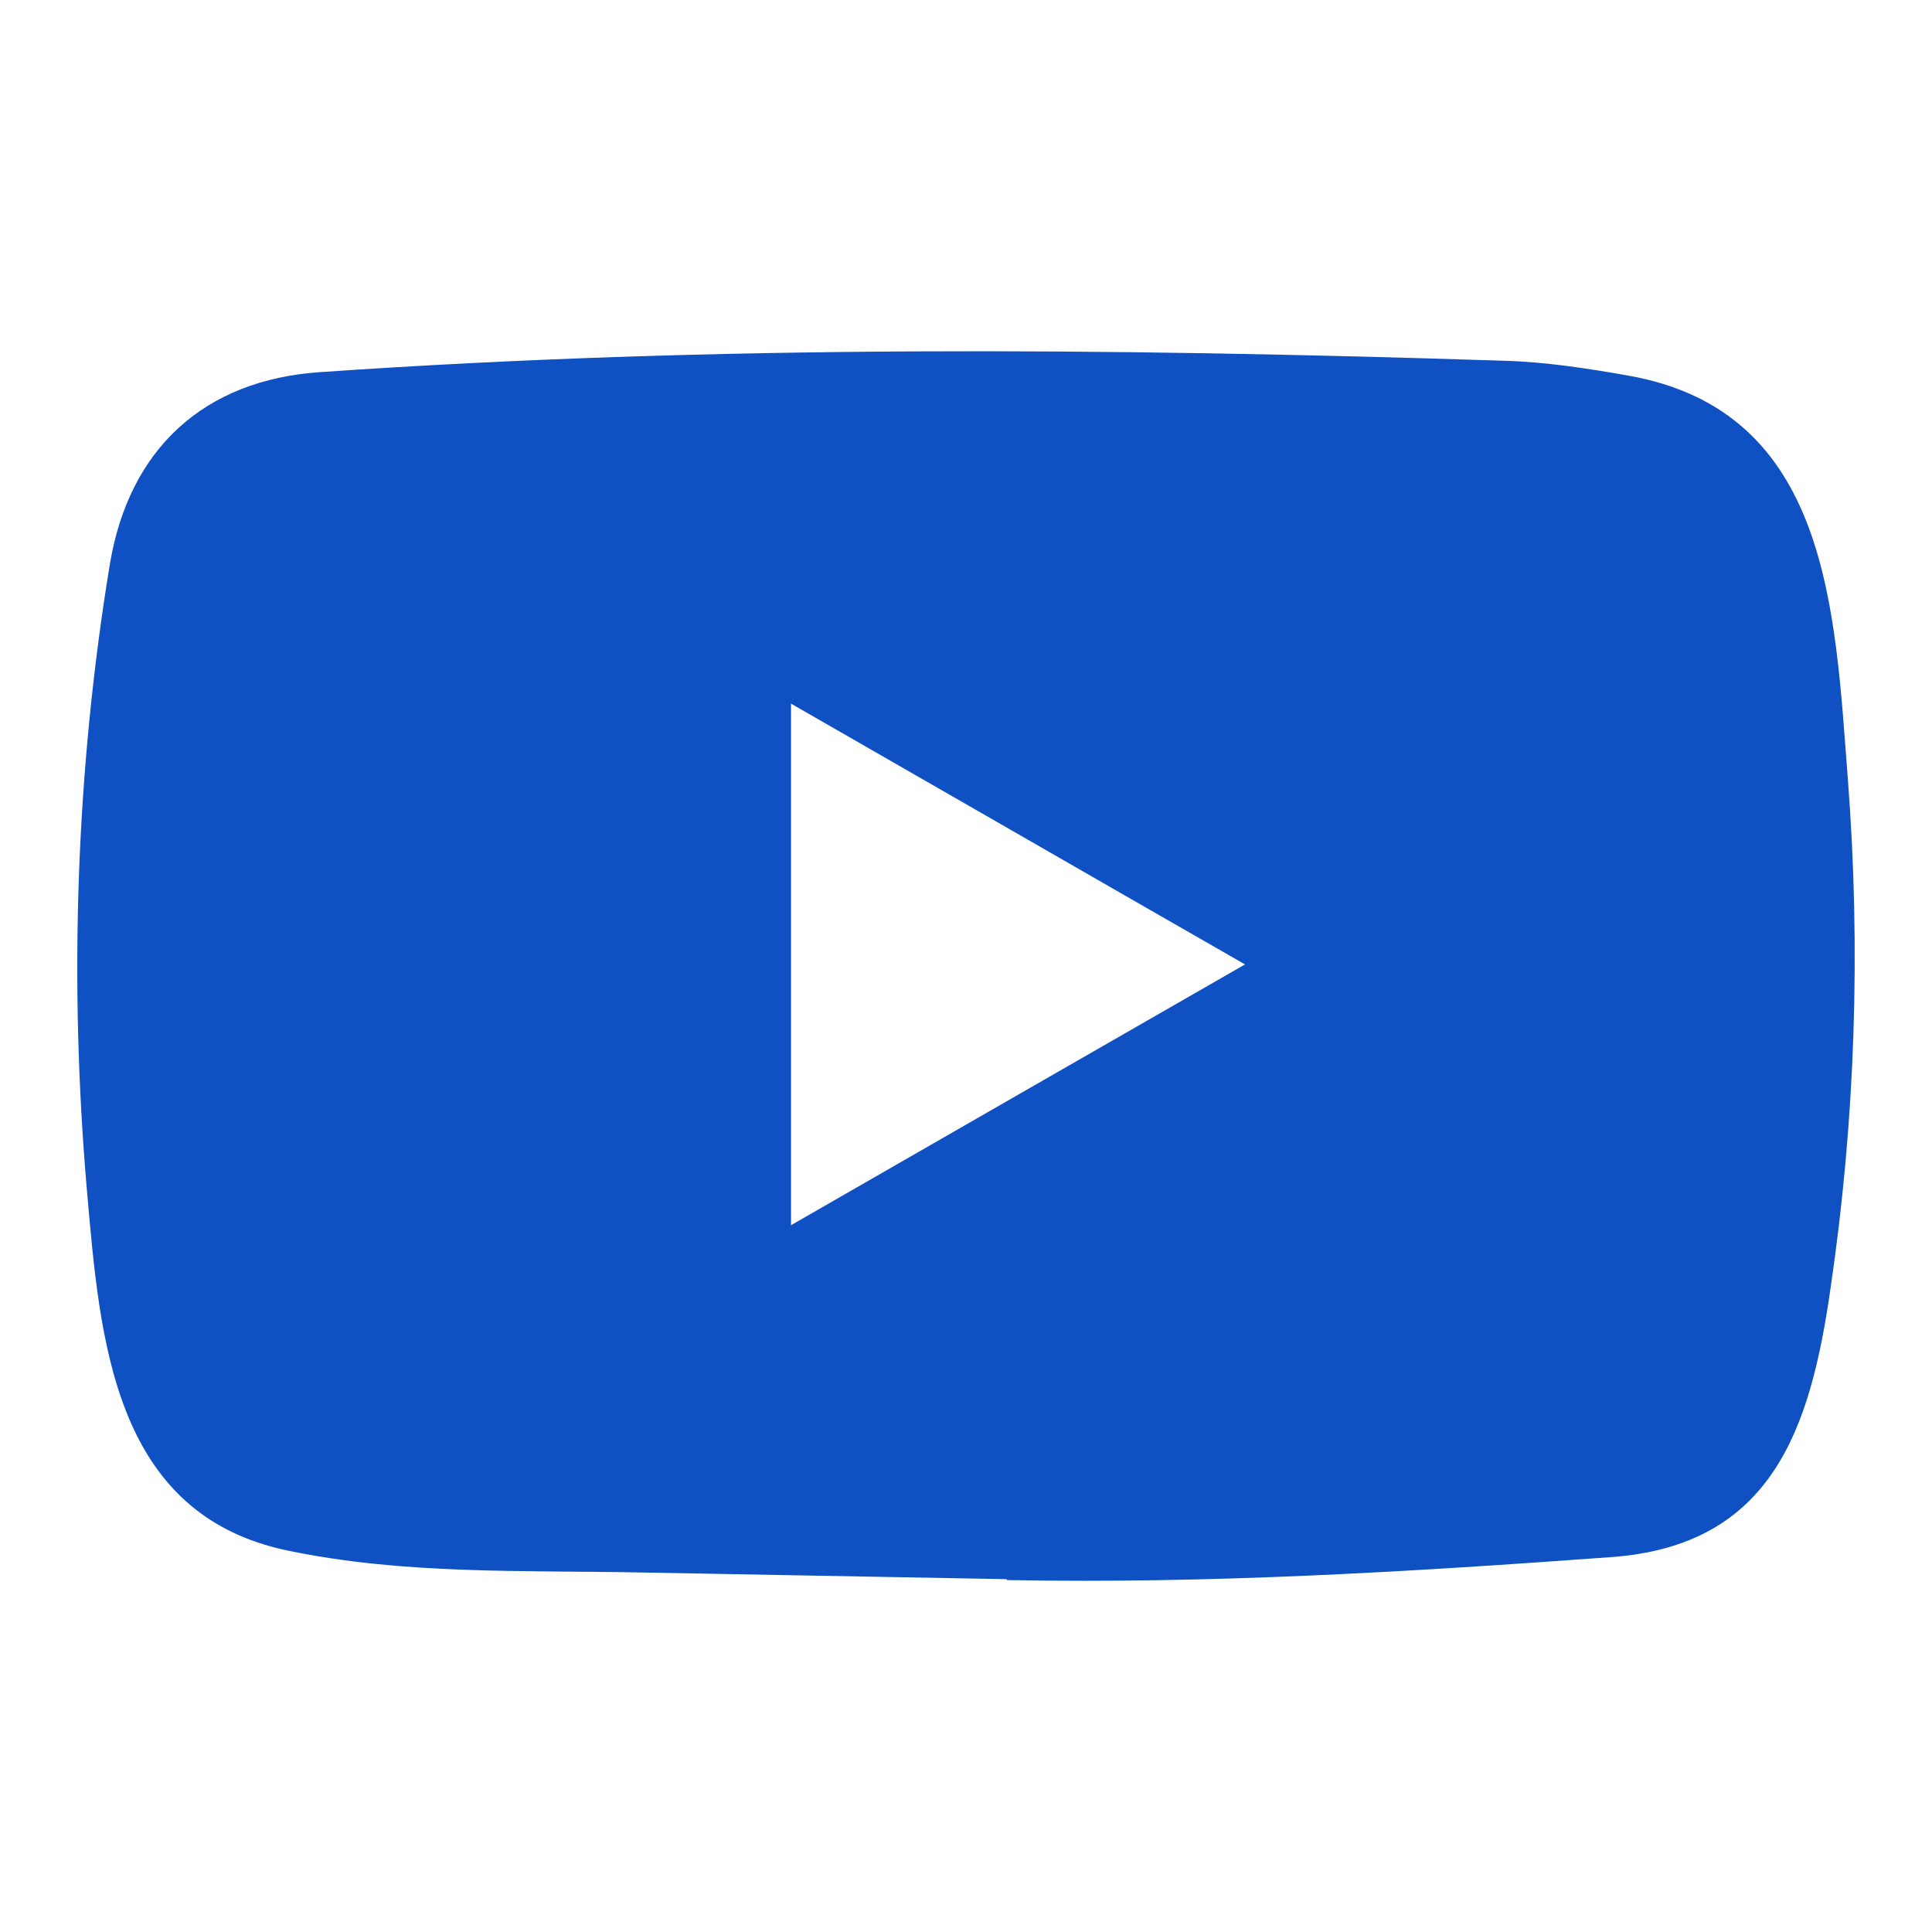
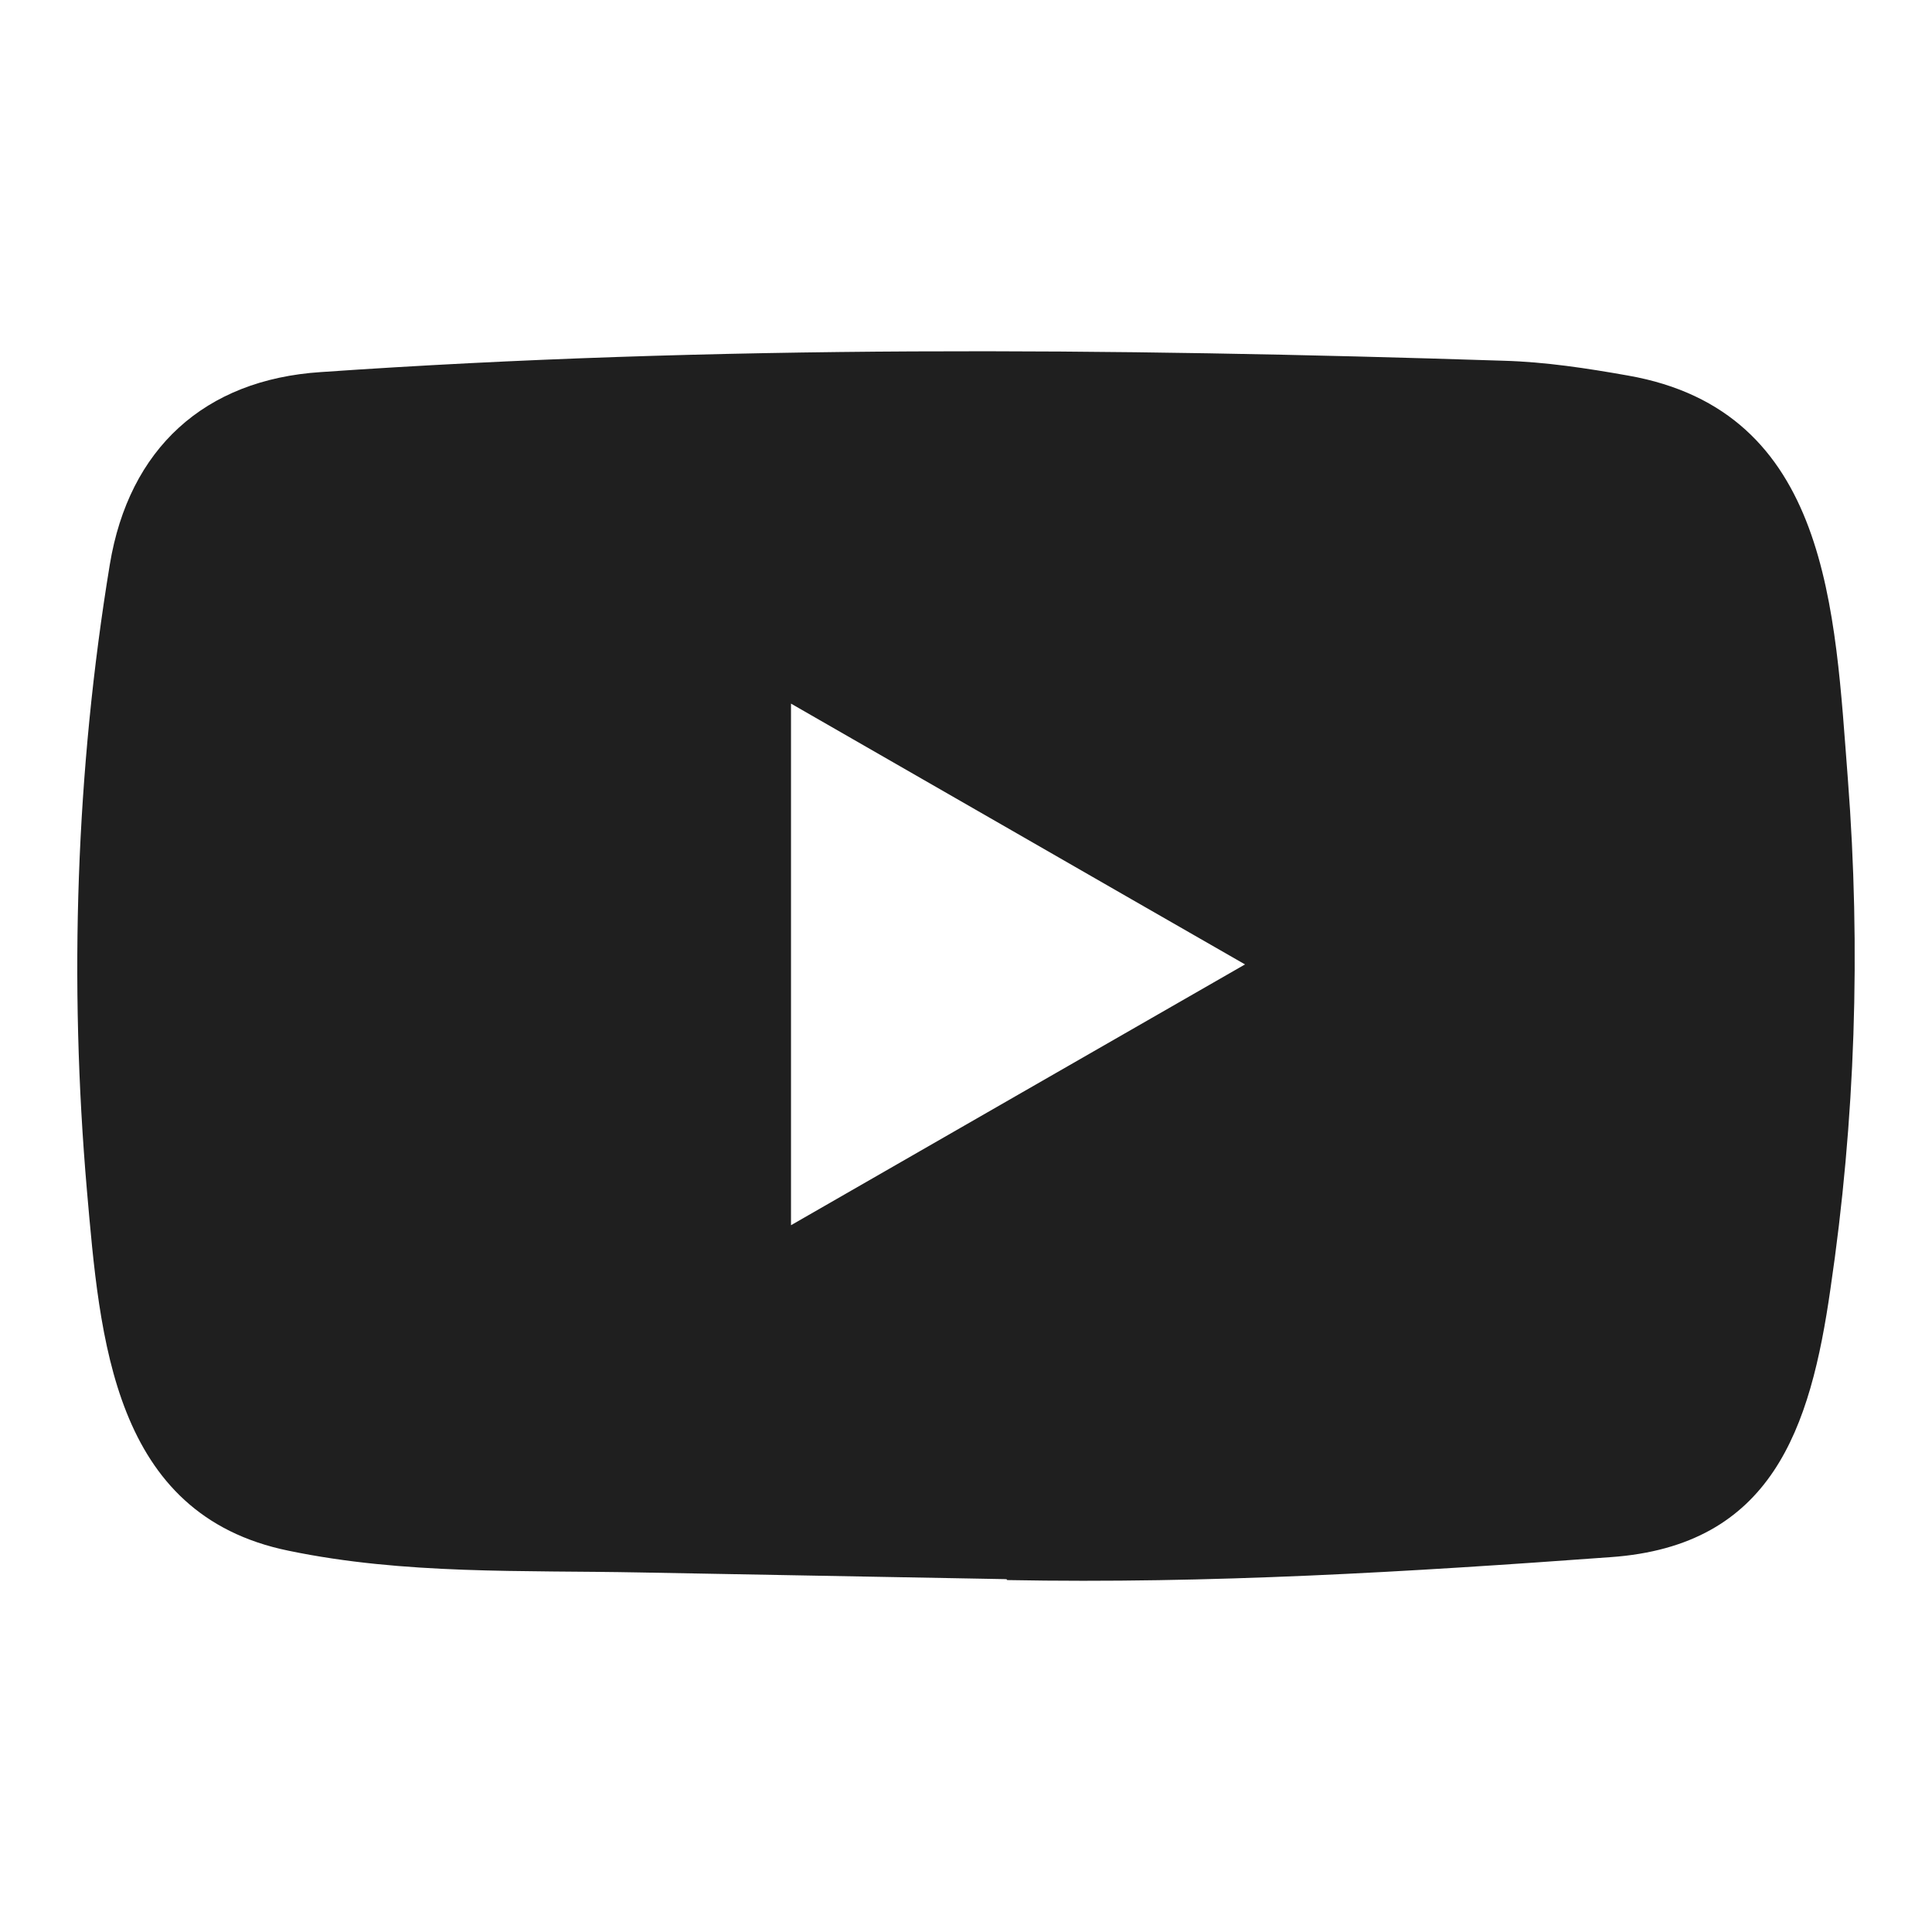
<svg xmlns="http://www.w3.org/2000/svg" version="1.1" id="Layer_1" x="0px" y="0px" width="100px" height="100px" viewBox="0 0 100 100" style="enable-background:new 0 0 100 100;" xml:space="preserve">
  <style type="text/css">
- 	.st0{fill:#0f50c2;}
+ 	.st0{fill:#1f1f1f;}
</style>
  <path class="st0" d="M52.038,81.736l-18.875-0.345c-6.111-0.12-12.238,0.12-18.229-1.126  C5.82,78.403,5.174,69.273,4.499,61.615C3.568,50.849,3.928,39.888,5.685,29.212  c0.992-5.991,4.895-9.565,10.931-9.954c20.376-1.412,40.888-1.244,61.219-0.586  c2.147,0.06,4.309,0.39,6.426,0.766c10.451,1.832,10.706,12.178,11.384,20.887  c0.676,8.799,0.39,17.643-0.901,26.383c-1.036,7.236-3.018,13.304-11.384,13.89  c-10.481,0.766-20.722,1.383-31.233,1.186  C52.129,81.736,52.068,81.736,52.038,81.736z M40.942,63.417  c7.899-4.535,15.646-8.995,23.5-13.499c-7.913-4.535-15.646-8.995-23.5-13.499  V63.417z" />
</svg>
